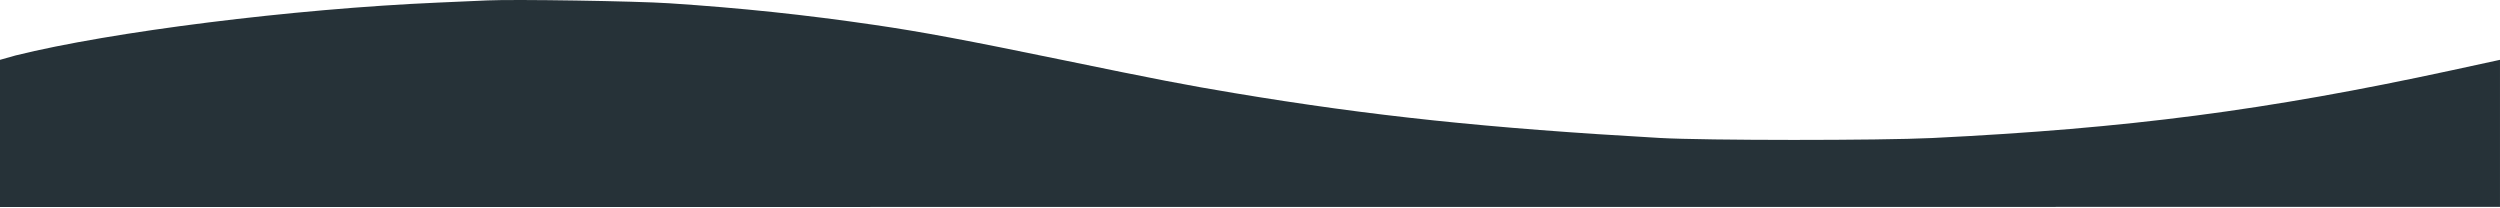
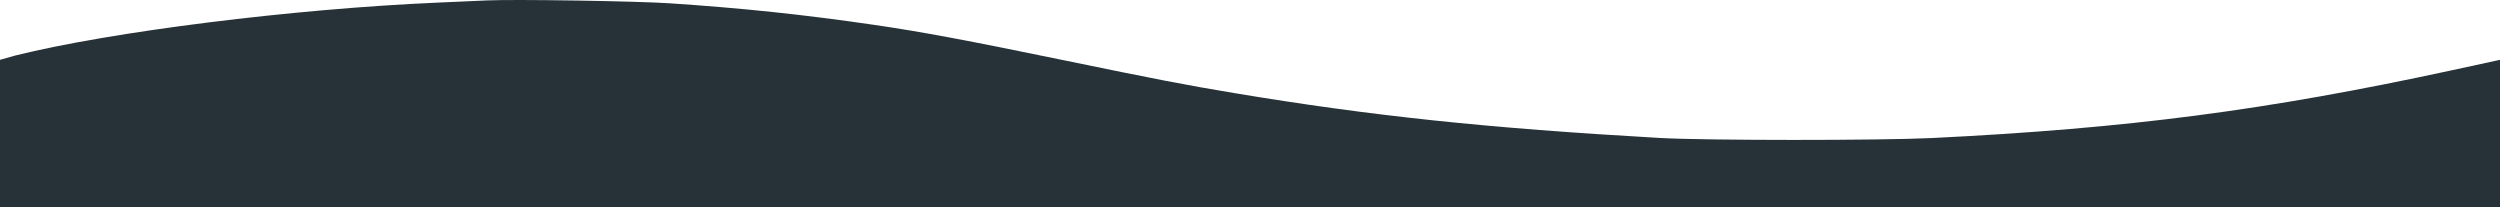
- <svg xmlns="http://www.w3.org/2000/svg" width="793.03" height="65.668" version="1.1" viewBox="0 0 209.82 17.375">
+ <svg xmlns="http://www.w3.org/2000/svg" width="793.02" height="65.669" version="1.1" viewBox="0 0 209.82 17.375">
  <defs>
    <clipPath id="B">
      <path d="m0.356 413.39h793.05v99.878h-793.05z" stroke-width="2.513" />
    </clipPath>
  </defs>
-   <g transform="matrix(1 0 0 -.97411 -.0034416 25.726)" fill="#263238">
-     <path transform="matrix(.26458 0 0 .26458 -.094 -109.38)" d="m155.11 513.1-15.75-0.713c-46.185-2.057-103.66-9.48-134.05-17.213l-5.645-1.633 0.63-47.729 793.18 0.046-0.05 47.891-15.438-3.439c-58.673-13.019-102.59-18.895-164.62-22.025-16.647-0.84-72.018-0.828-86.5 0.018-54.853 3.206-91.449 7.169-135 14.618-15.307 2.618-24.597 4.456-54.25 10.731-30.756 6.509-44.86 9.211-59.75 11.447-22.357 3.357-42.243 5.511-65.25 7.066-10.564 0.714-49.039 1.339-57.5 0.934z" clip-path="url(#B)" fill="#263238" />
+   <g transform="matrix(1 0 0 -.97411 -.0035182 25.726)" fill="#263238">
+     <path transform="matrix(.26458 0 0 .26458 -.094 -109.38)" d="m155.11 513.1-15.75-0.713c-46.185-2.057-103.66-9.48-134.05-17.213l-5.645-1.633 0.63-47.729 793.18-2e-3 -0.054 47.939-15.438-3.439c-58.673-13.019-102.59-18.895-164.62-22.025-16.647-0.84-72.018-0.828-86.5 0.018-54.853 3.206-91.449 7.169-135 14.618-15.307 2.618-24.597 4.456-54.25 10.731-30.756 6.509-44.86 9.211-59.75 11.447-22.357 3.357-42.243 5.511-65.25 7.066-10.564 0.714-49.039 1.339-57.5 0.934z" clip-path="url(#B)" fill="#263238" />
  </g>
</svg>
